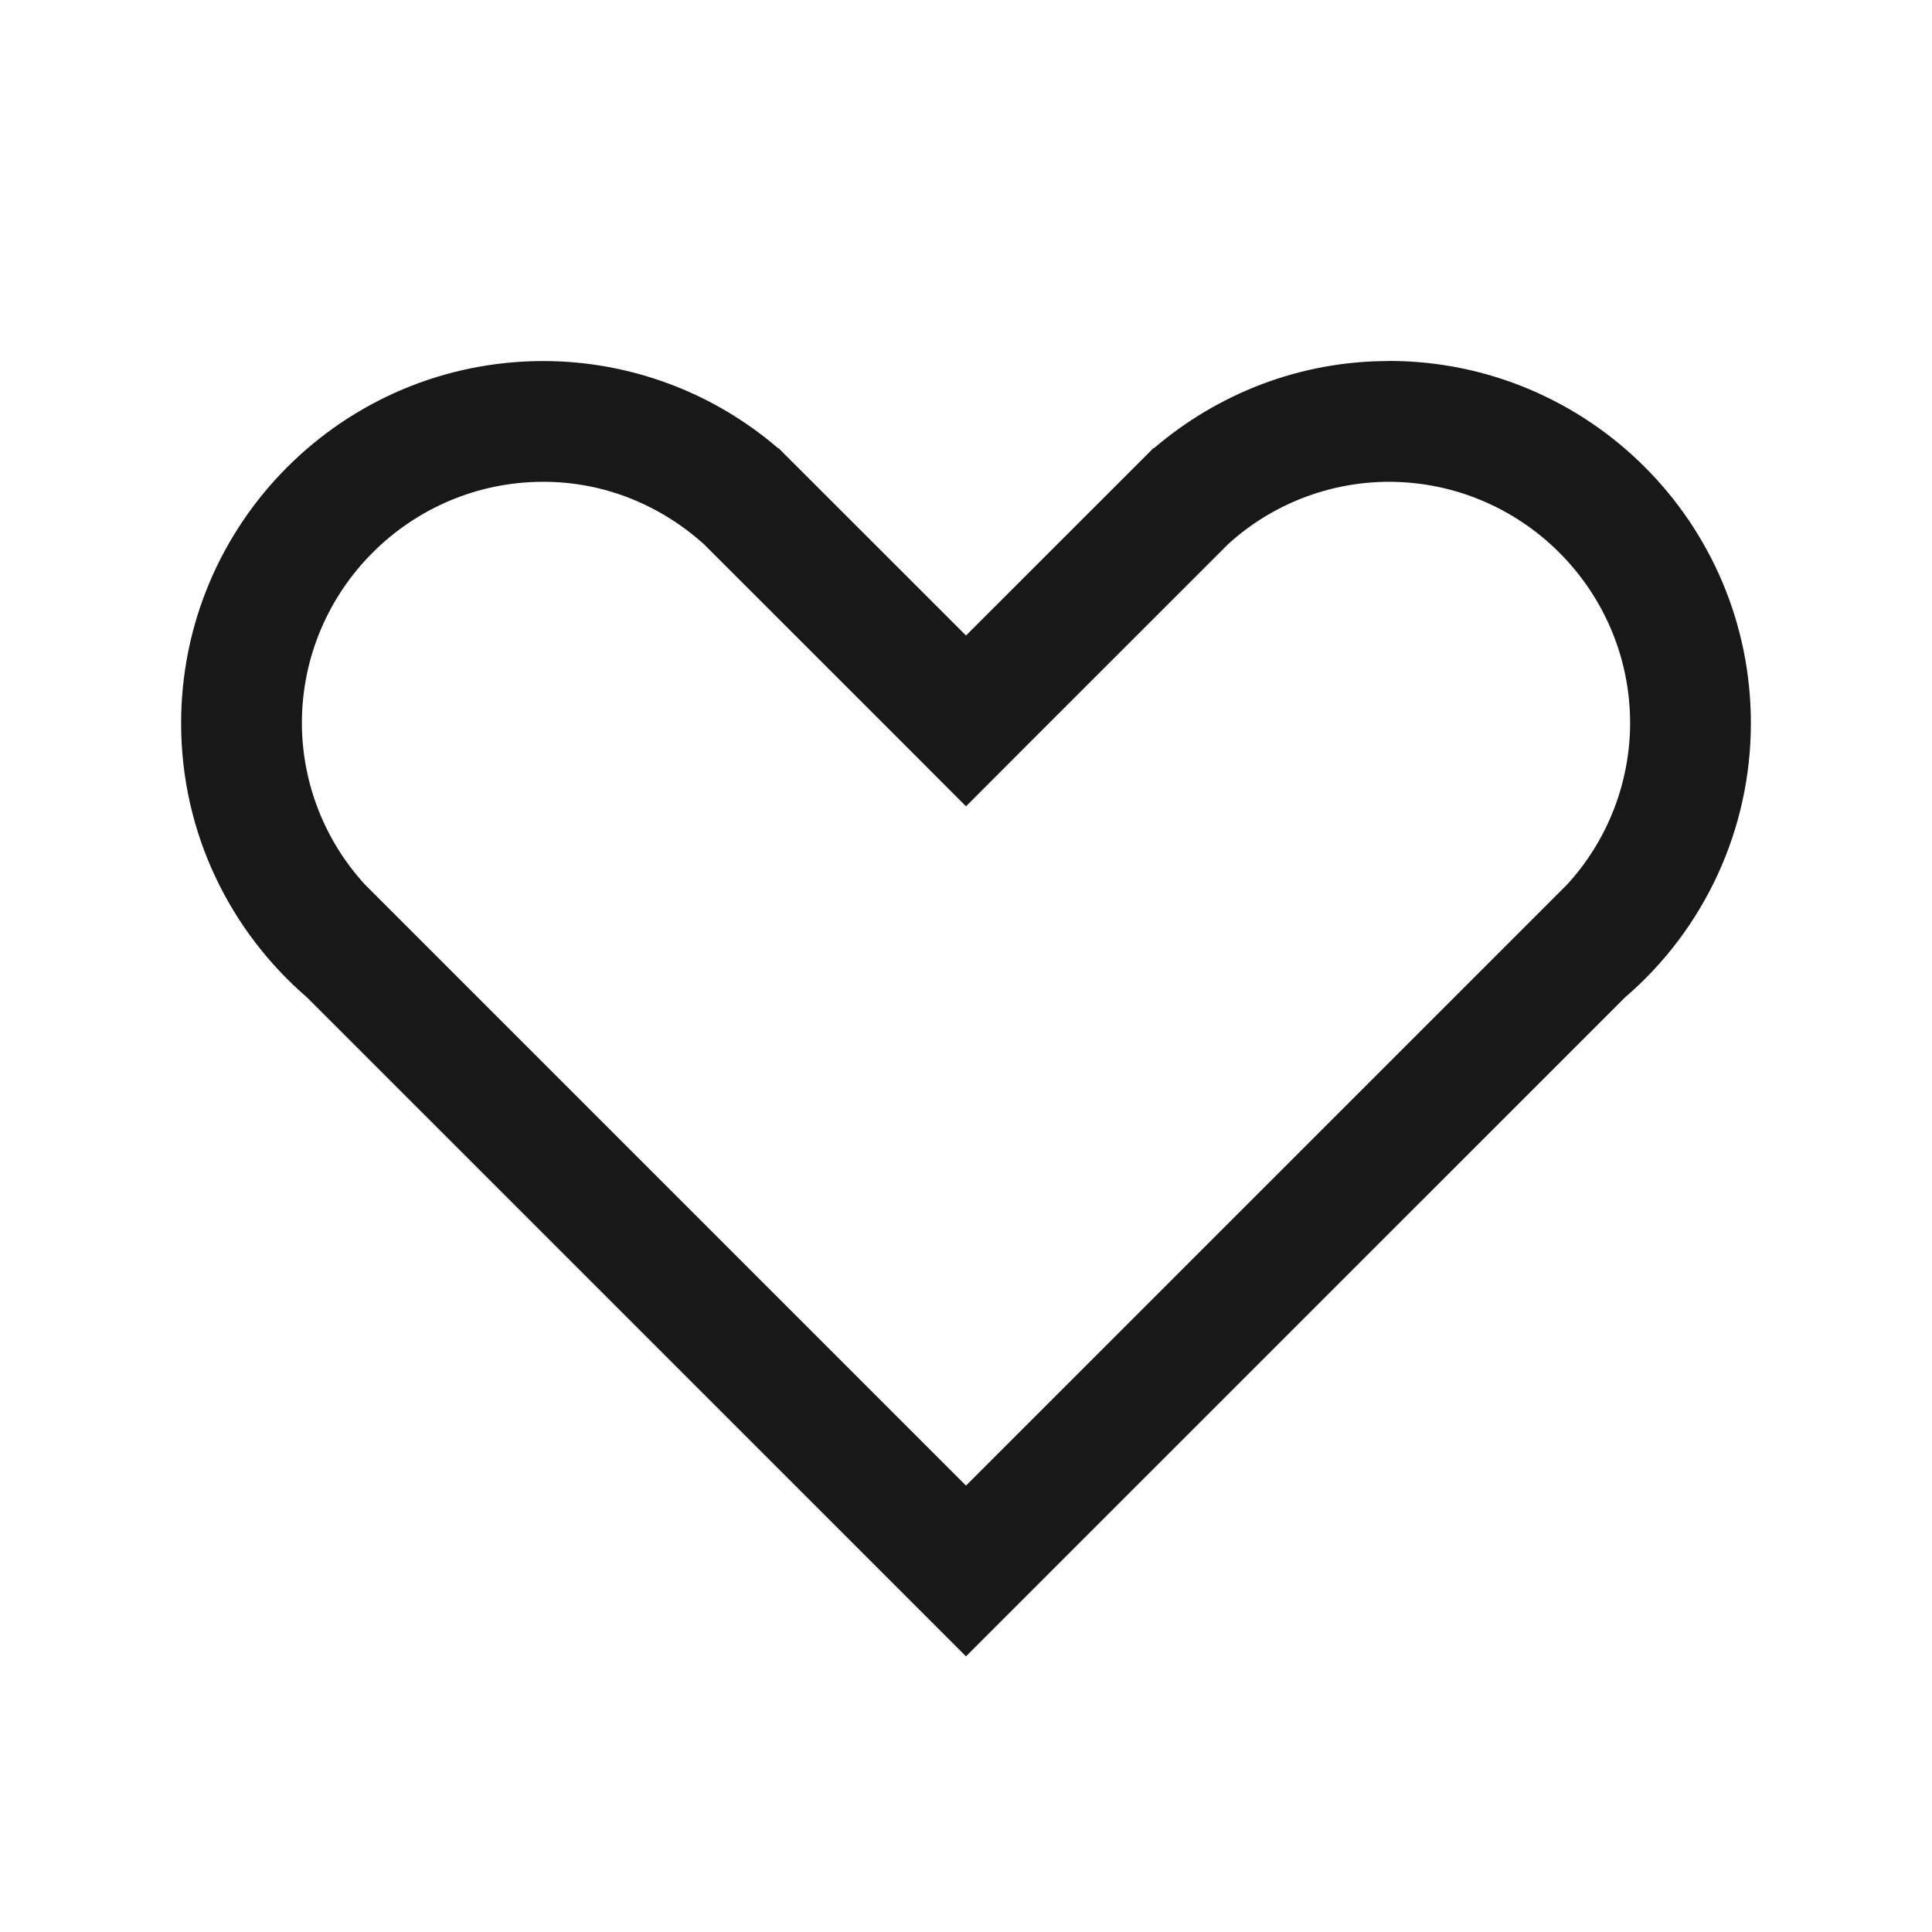
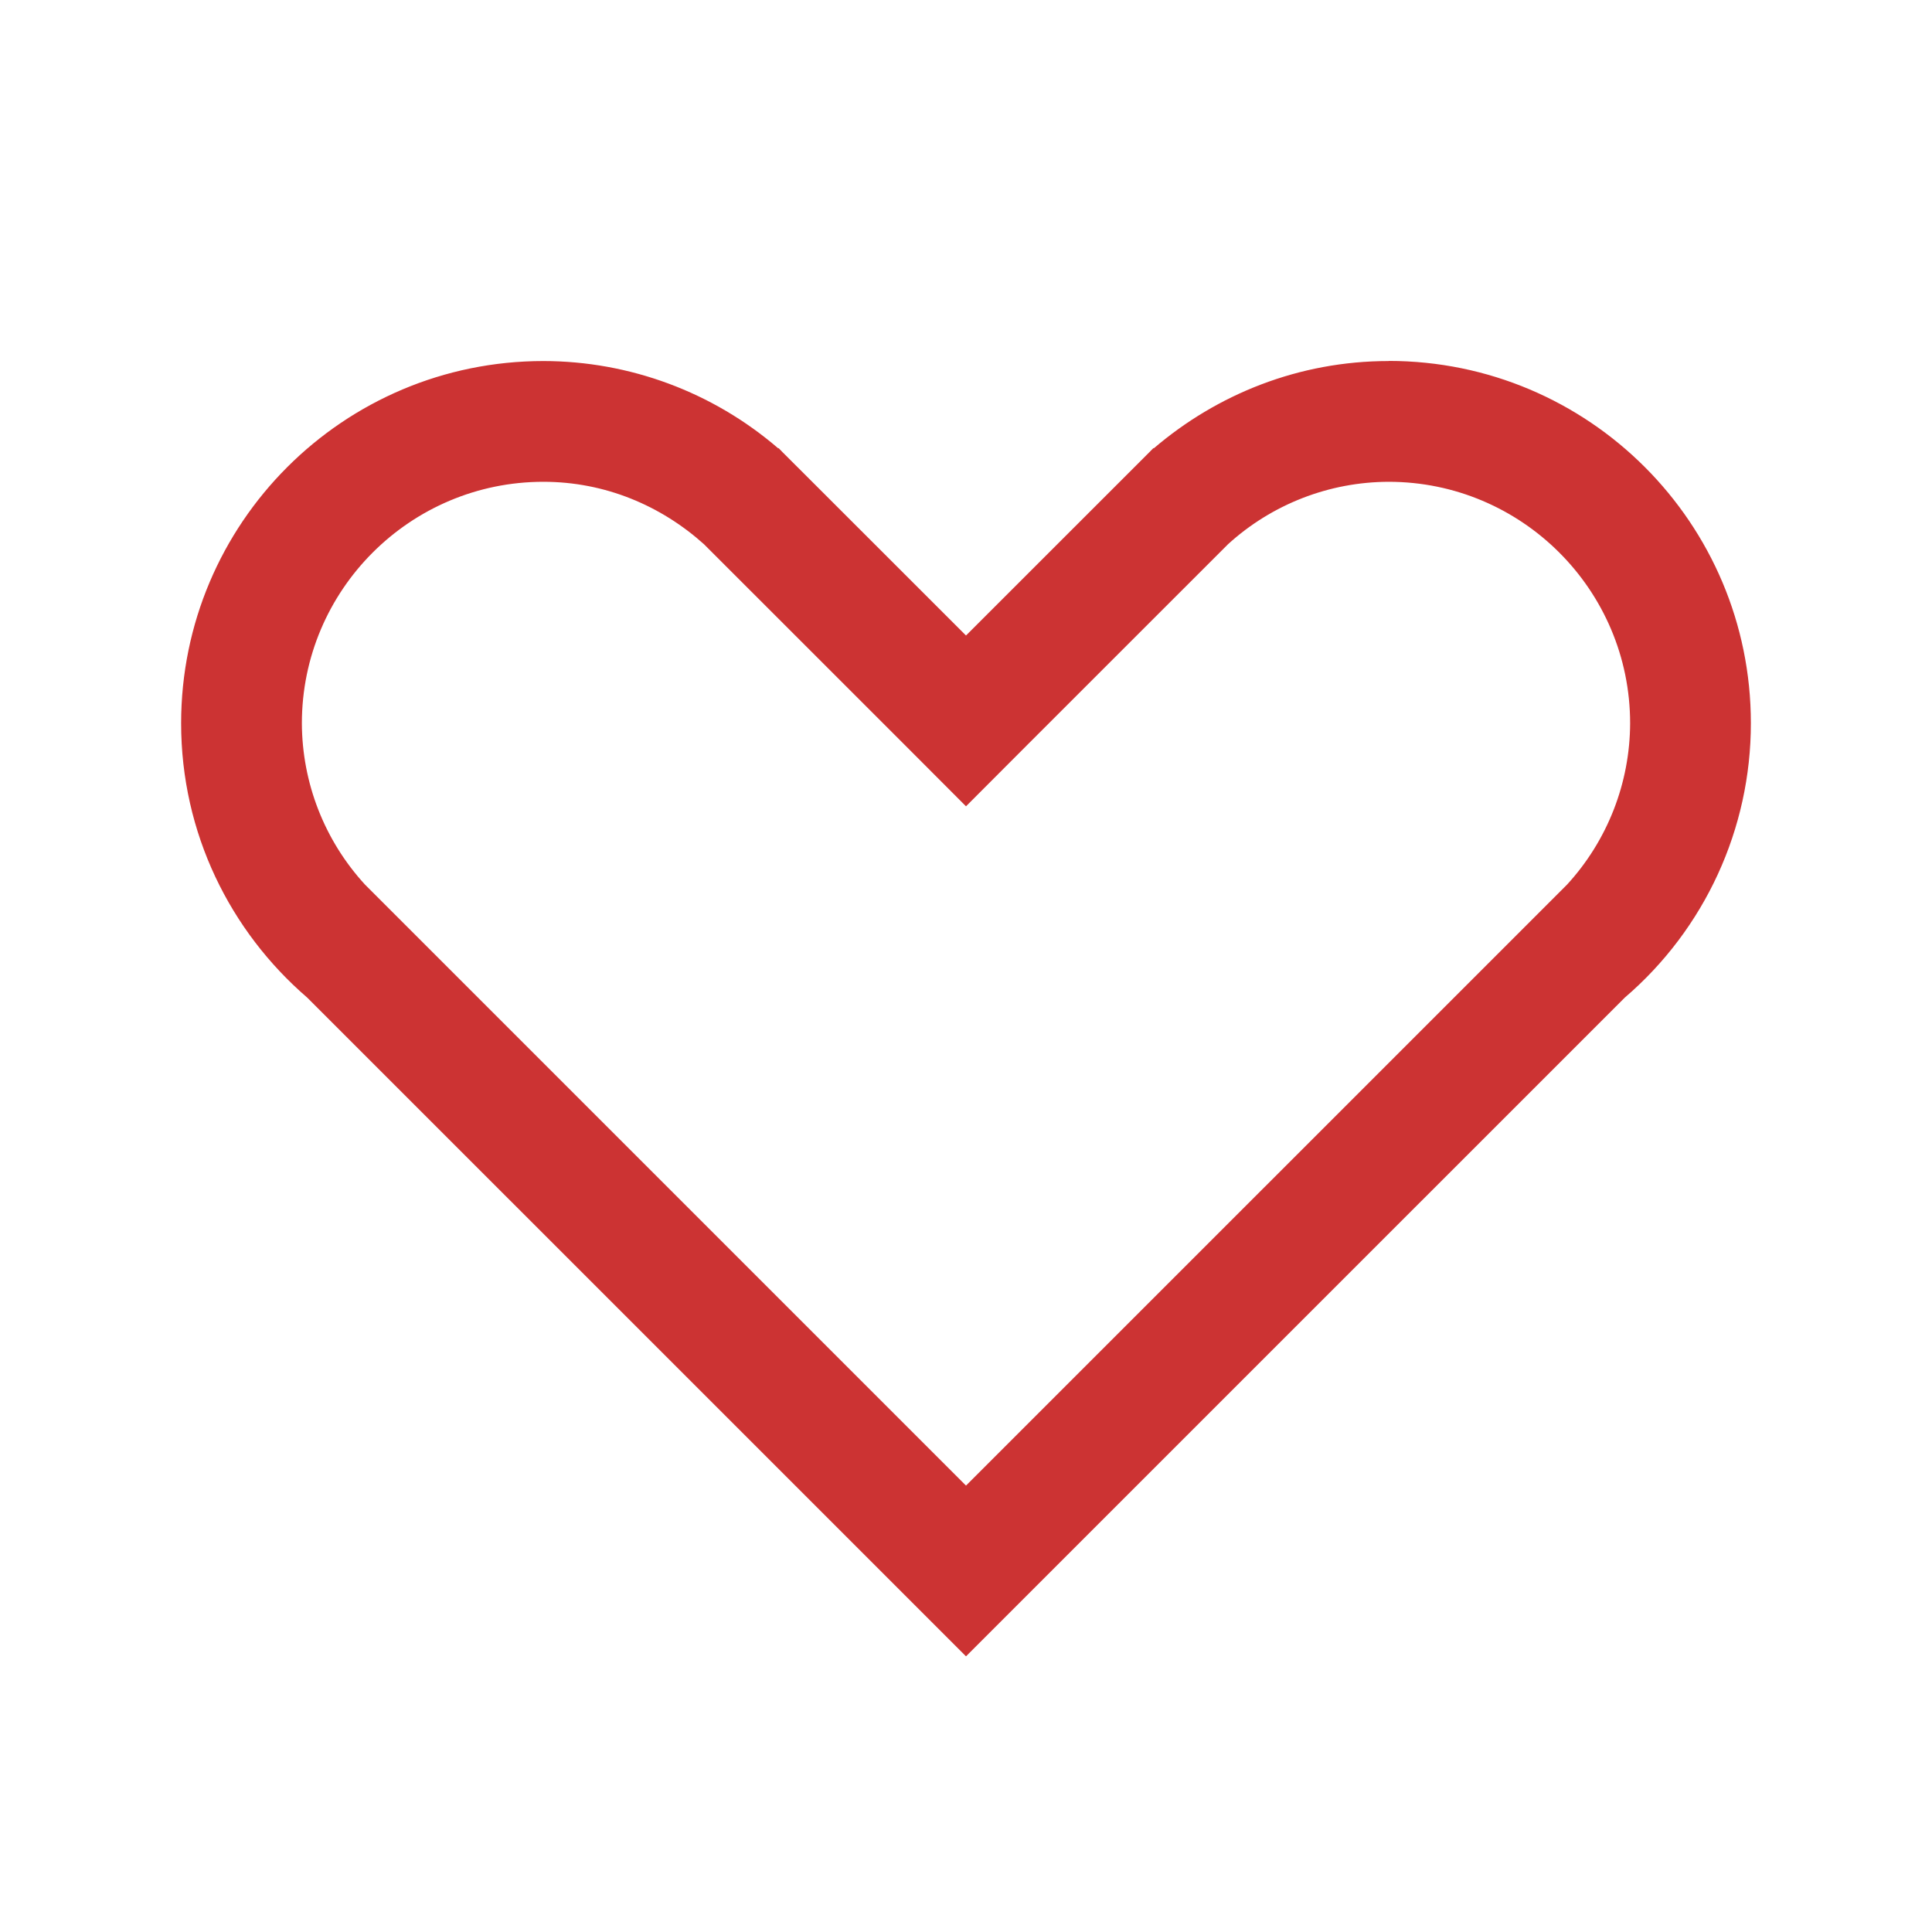
<svg xmlns="http://www.w3.org/2000/svg" t="1578242379359" class="icon" viewBox="0 0 1024 1024" version="1.1" p-id="2012" width="200" height="200">
  <defs>
    <style type="text/css" />
  </defs>
-   <path d="M512 787.392l-212.64-212.64-96.832-96.832-9.12-9.12A127.04 127.04 0 0 1 160 383.36c0-70.624 57.408-128 128-128 32.8 0 62.432 12.704 85.12 33.088l9.76 9.76 96.544 96.512L512 427.36l32.576-32.64 96.544-96.512 9.76-9.76A126.912 126.912 0 0 1 736 255.36c70.592 0 128 57.408 128 128a127.04 127.04 0 0 1-33.408 85.472l-9.12 9.12-96.832 96.832L512 787.392zM736 191.36c-47.584 0-90.944 17.6-124.48 46.272l-0.16-0.16-2.144 2.176-19.232 19.232L512 336.832 434.016 258.88l-19.232-19.2-2.144-2.208-0.16 0.16A190.944 190.944 0 0 0 288 191.36a192 192 0 0 0-192 192c0 58.176 25.984 110.176 66.848 145.408L512 877.888l349.152-349.12A191.488 191.488 0 0 0 928 383.296a192 192 0 0 0-192-192z" fill="#181818" p-id="2013" />
+   <path d="M512 787.392l-212.64-212.64-96.832-96.832-9.12-9.12A127.04 127.04 0 0 1 160 383.36c0-70.624 57.408-128 128-128 32.8 0 62.432 12.704 85.12 33.088l9.76 9.76 96.544 96.512L512 427.36l32.576-32.64 96.544-96.512 9.76-9.76A126.912 126.912 0 0 1 736 255.36c70.592 0 128 57.408 128 128a127.04 127.04 0 0 1-33.408 85.472l-9.12 9.12-96.832 96.832L512 787.392zM736 191.36c-47.584 0-90.944 17.6-124.48 46.272l-0.16-0.16-2.144 2.176-19.232 19.232L512 336.832 434.016 258.88l-19.232-19.2-2.144-2.208-0.16 0.16A190.944 190.944 0 0 0 288 191.36a192 192 0 0 0-192 192c0 58.176 25.984 110.176 66.848 145.408L512 877.888l349.152-349.12A191.488 191.488 0 0 0 928 383.296a192 192 0 0 0-192-192z" fill="#c33" p-id="2013" />
</svg>
